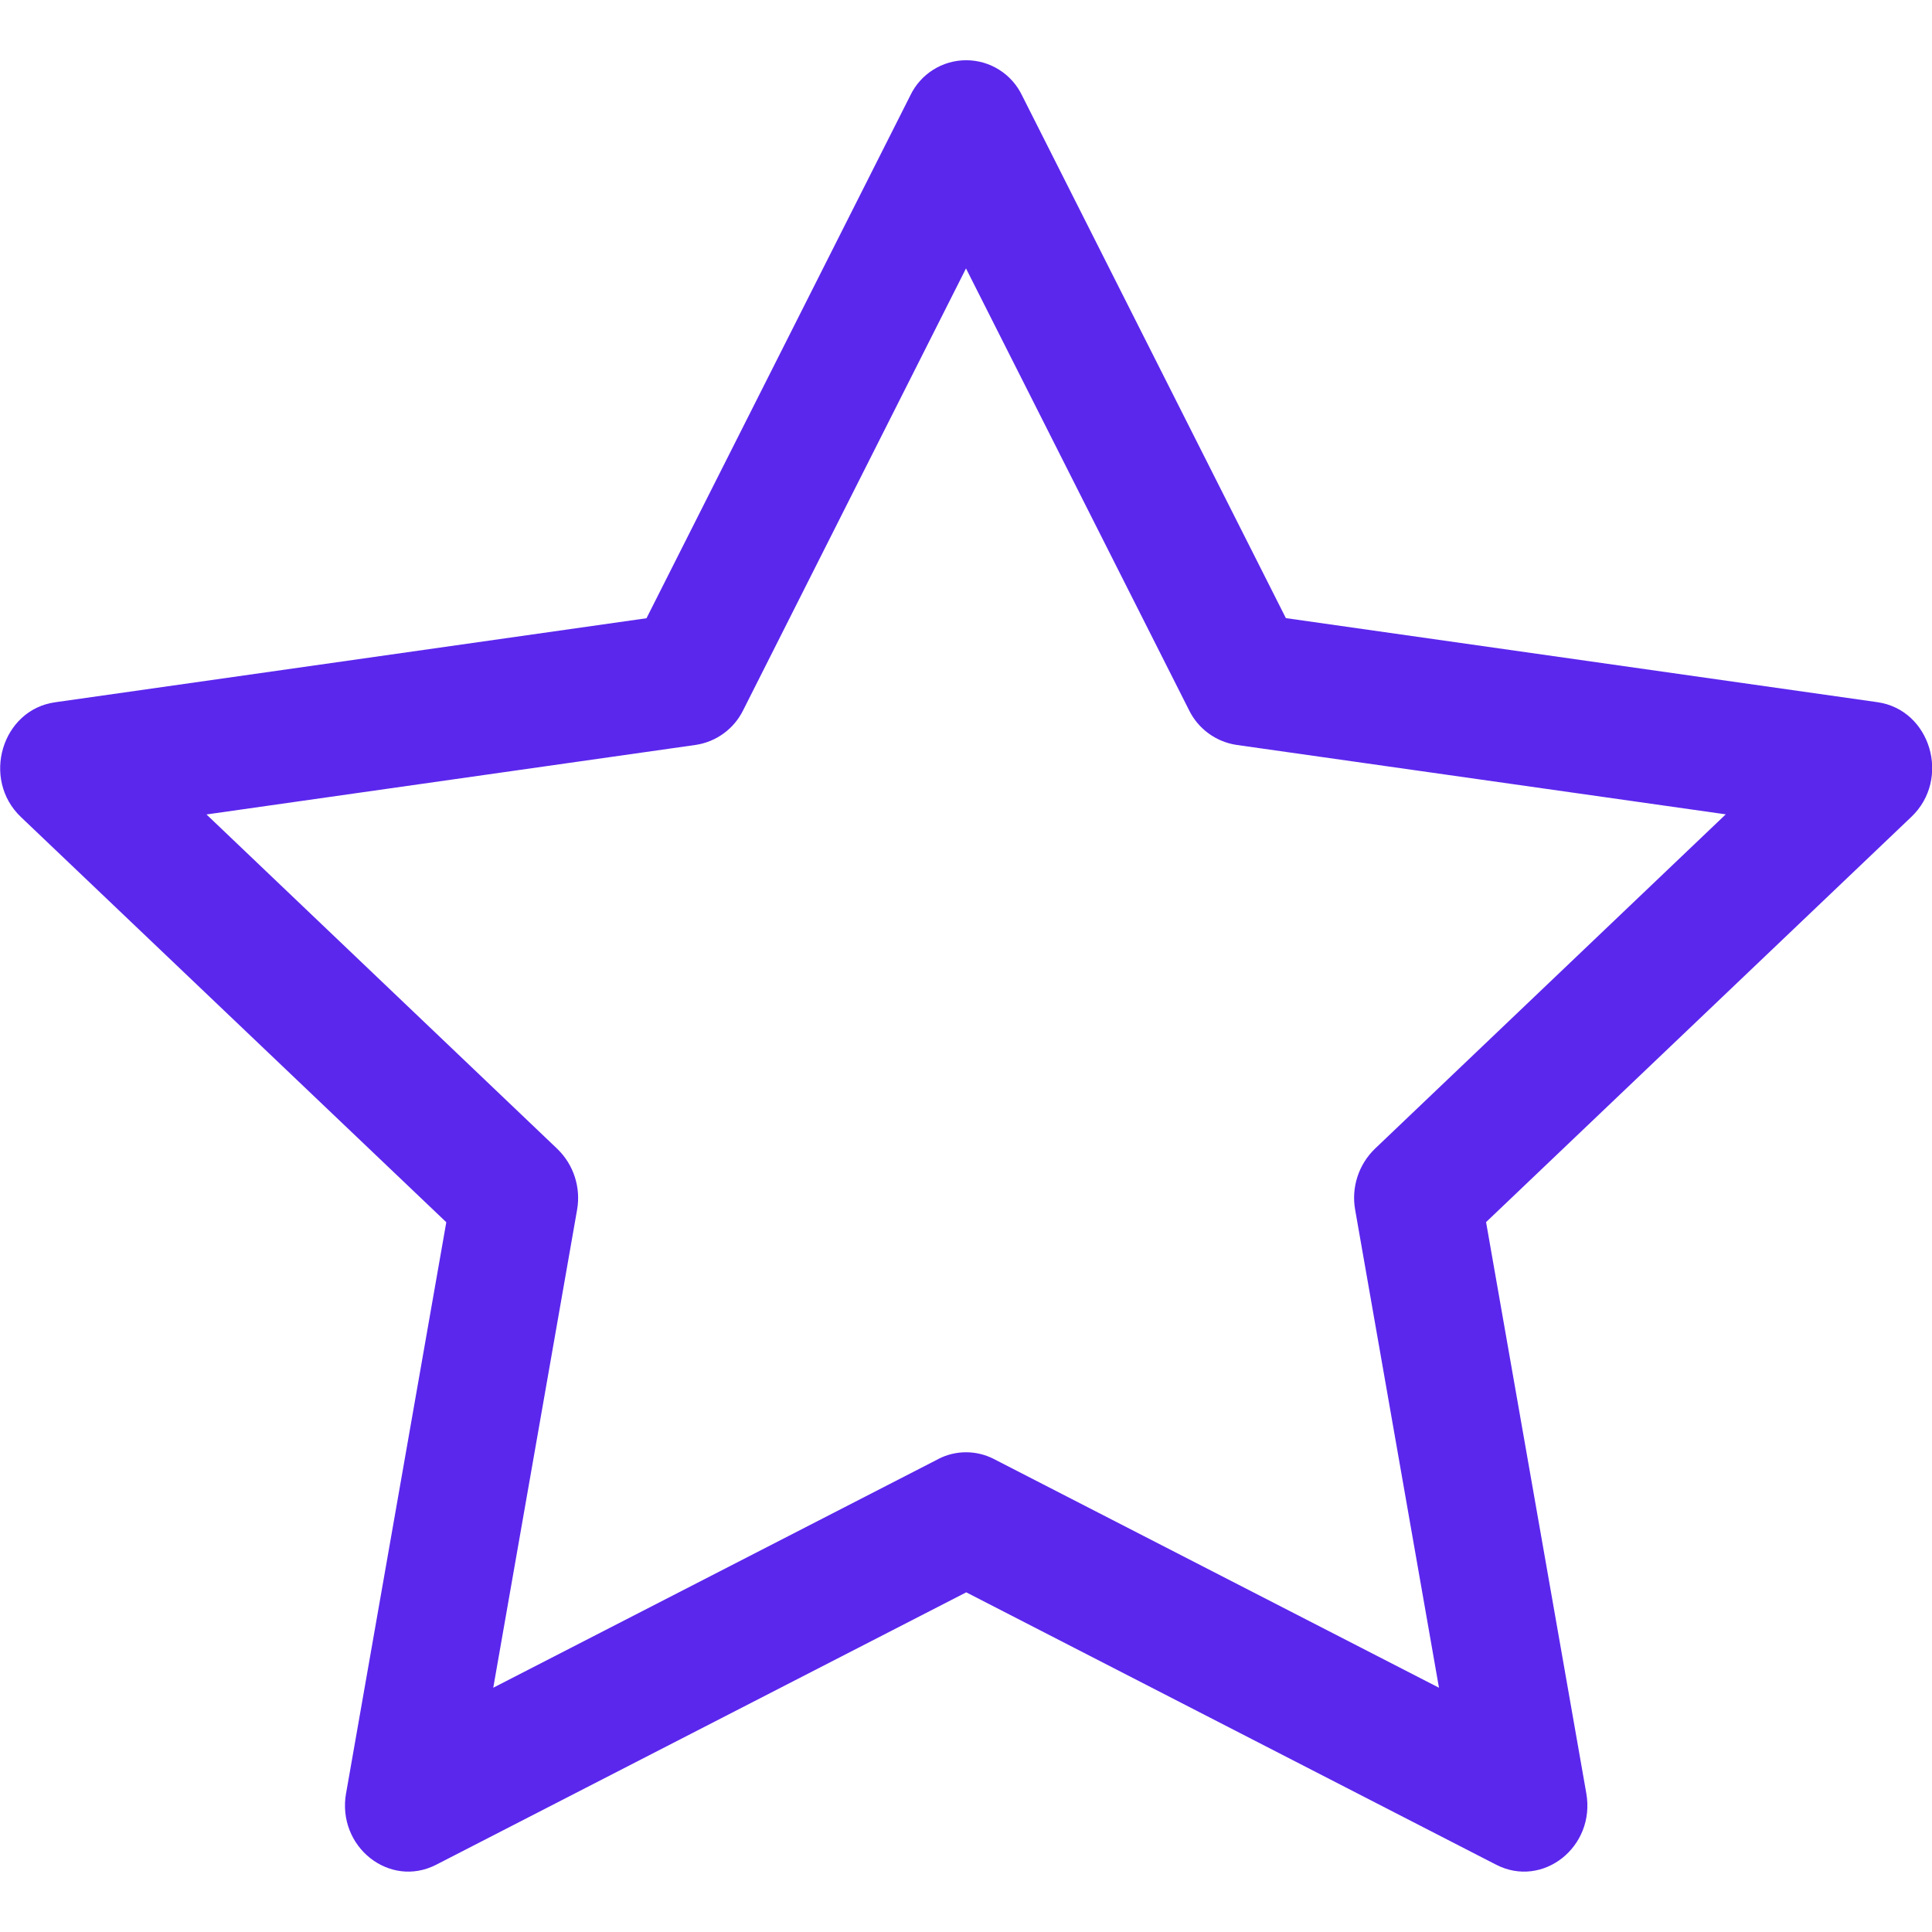
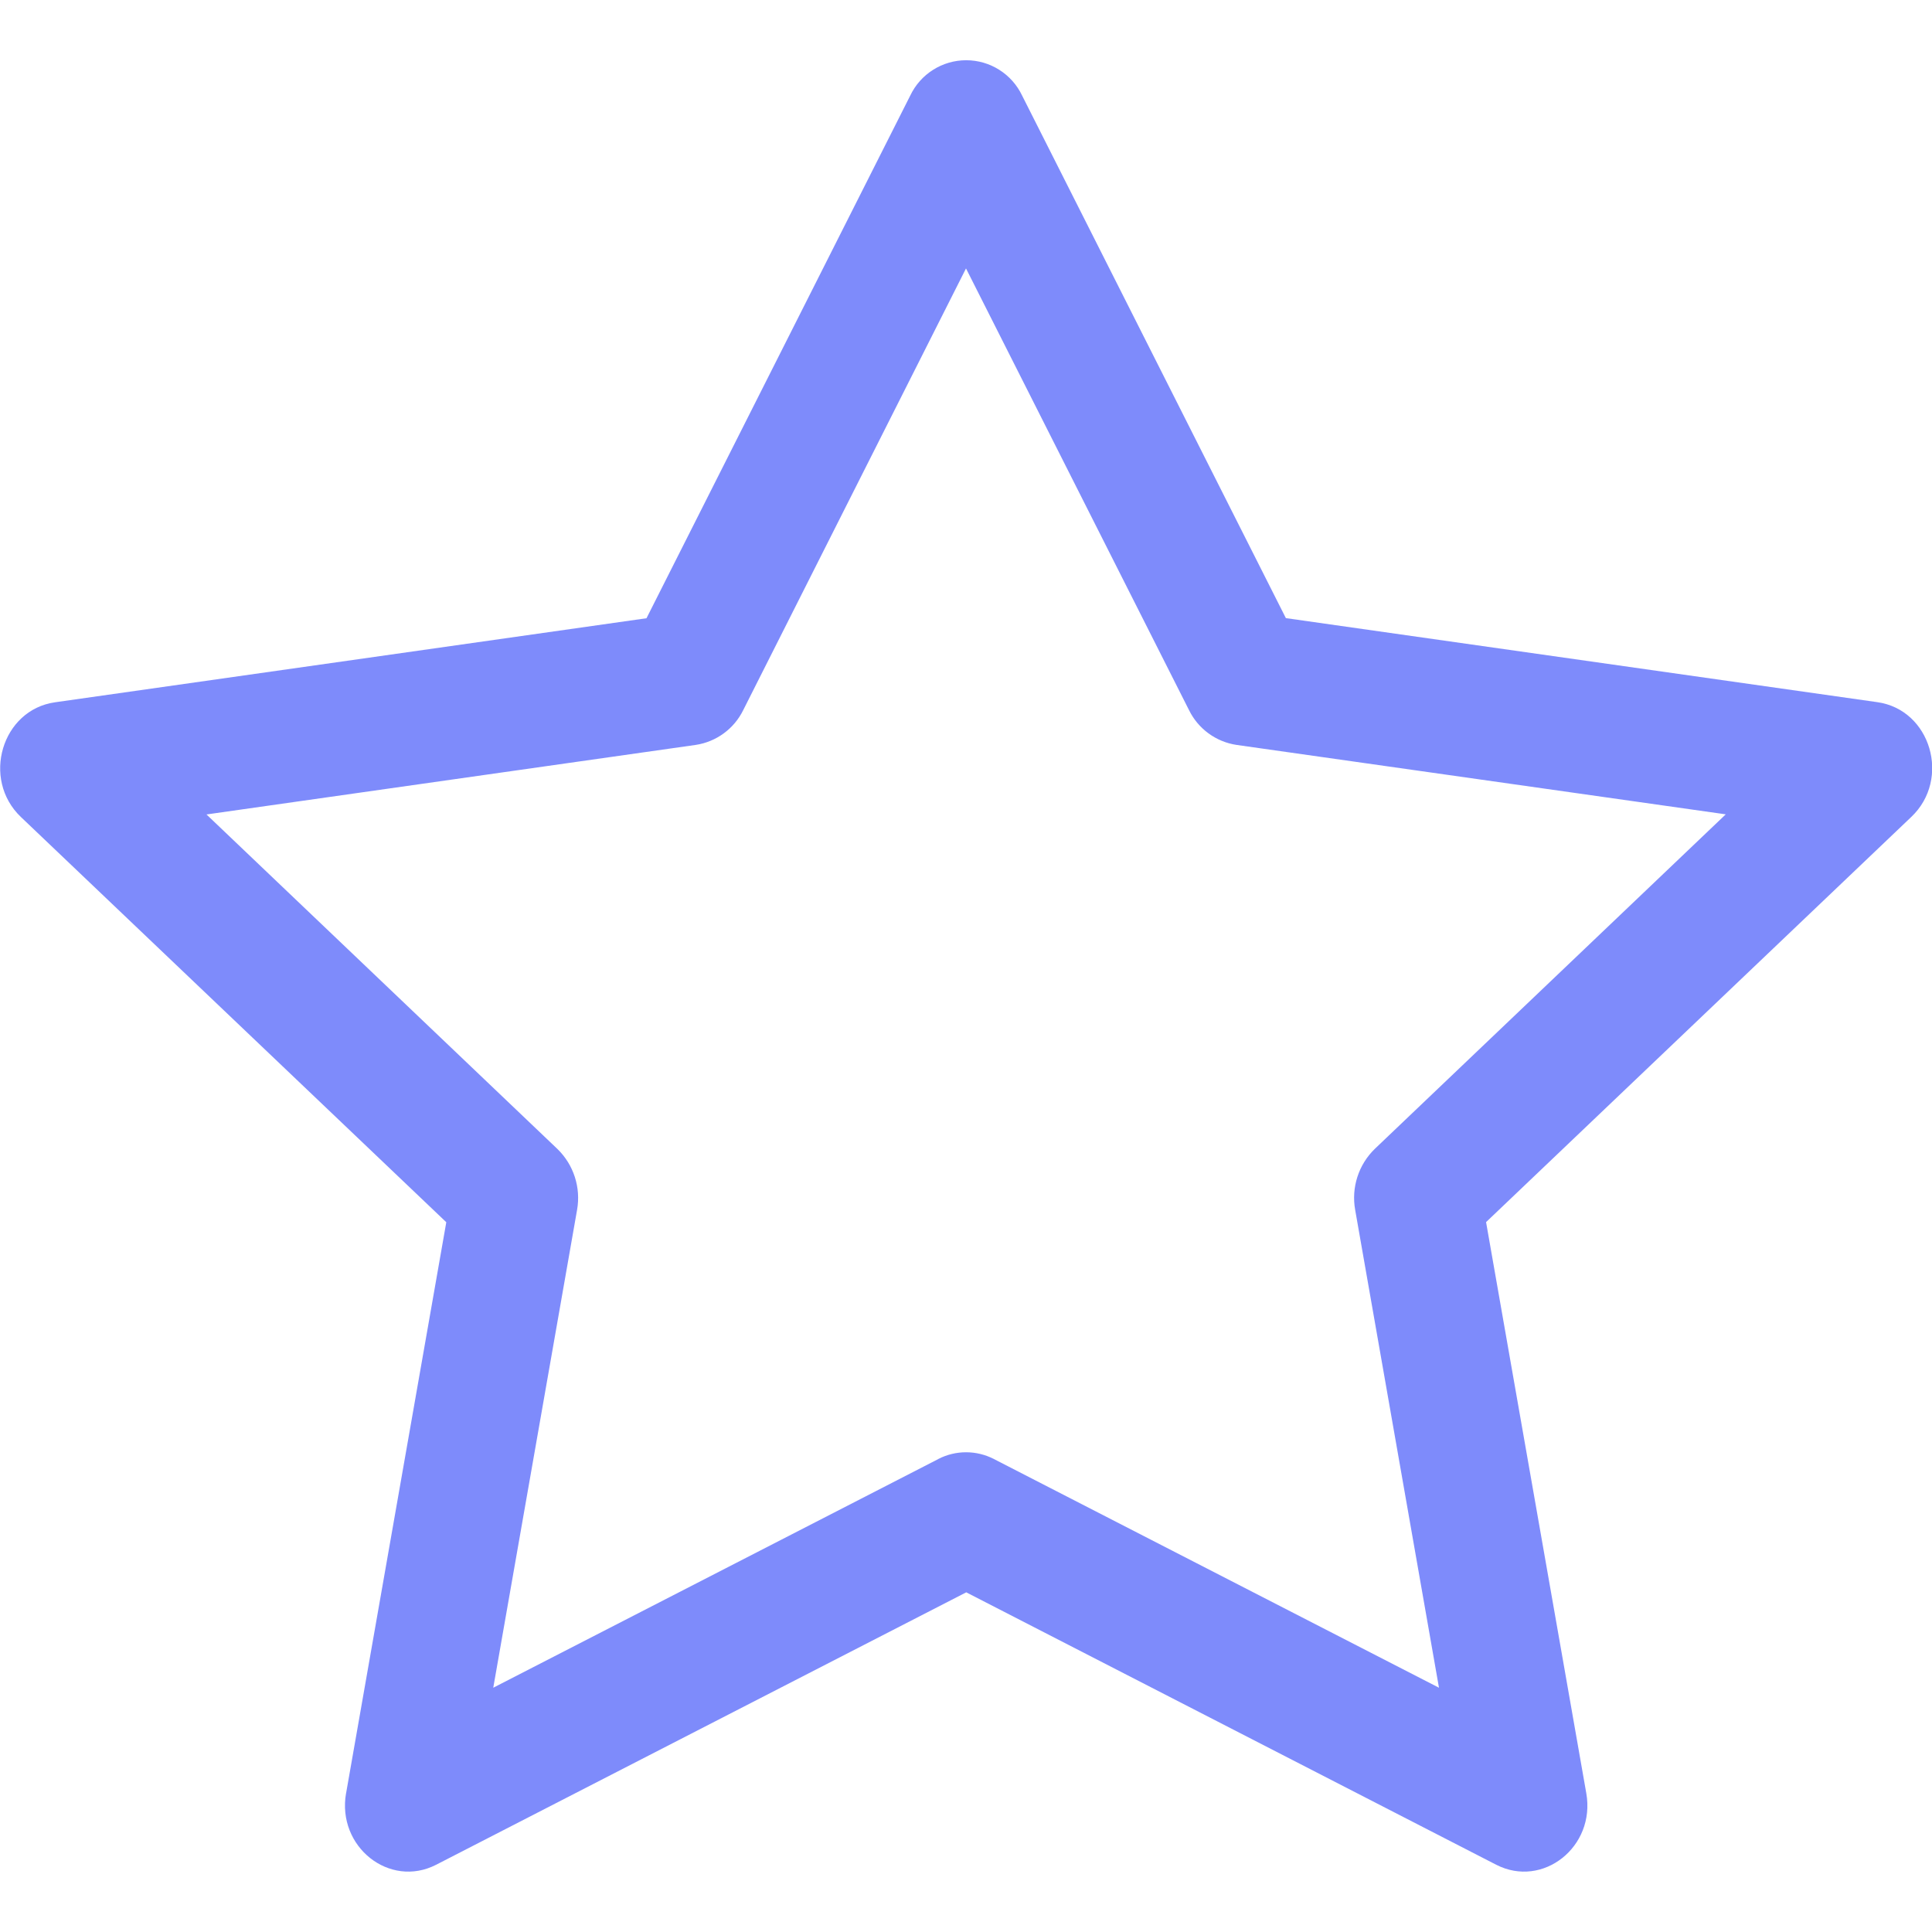
- <svg xmlns="http://www.w3.org/2000/svg" width="16" height="16" fill="#5B27ED" class="bi bi-star" viewBox="0 0 16 16">
+ <svg xmlns="http://www.w3.org/2000/svg" width="16" height="16" fill="#7E8BFB" class="bi bi-star" viewBox="0 0 16 16">
  <path d="M2.866 14.85c-.078.444.36.791.746.593l4.39-2.256 4.389 2.256c.386.198.824-.149.746-.592l-.83-4.73 3.522-3.356c.33-.314.16-.888-.282-.95l-4.898-.696L8.465.792a.513.513 0 0 0-.927 0L5.354 5.12l-4.898.696c-.441.062-.612.636-.283.95l3.523 3.356-.83 4.73zm4.905-2.767-3.686 1.894.694-3.957a.565.565 0 0 0-.163-.505L1.71 6.745l4.052-.576a.525.525 0 0 0 .393-.288L8 2.223l1.847 3.658a.525.525 0 0 0 .393.288l4.052.575-2.906 2.77a.565.565 0 0 0-.163.506l.694 3.957-3.686-1.894a.503.503 0 0 0-.461 0z" />
</svg>
